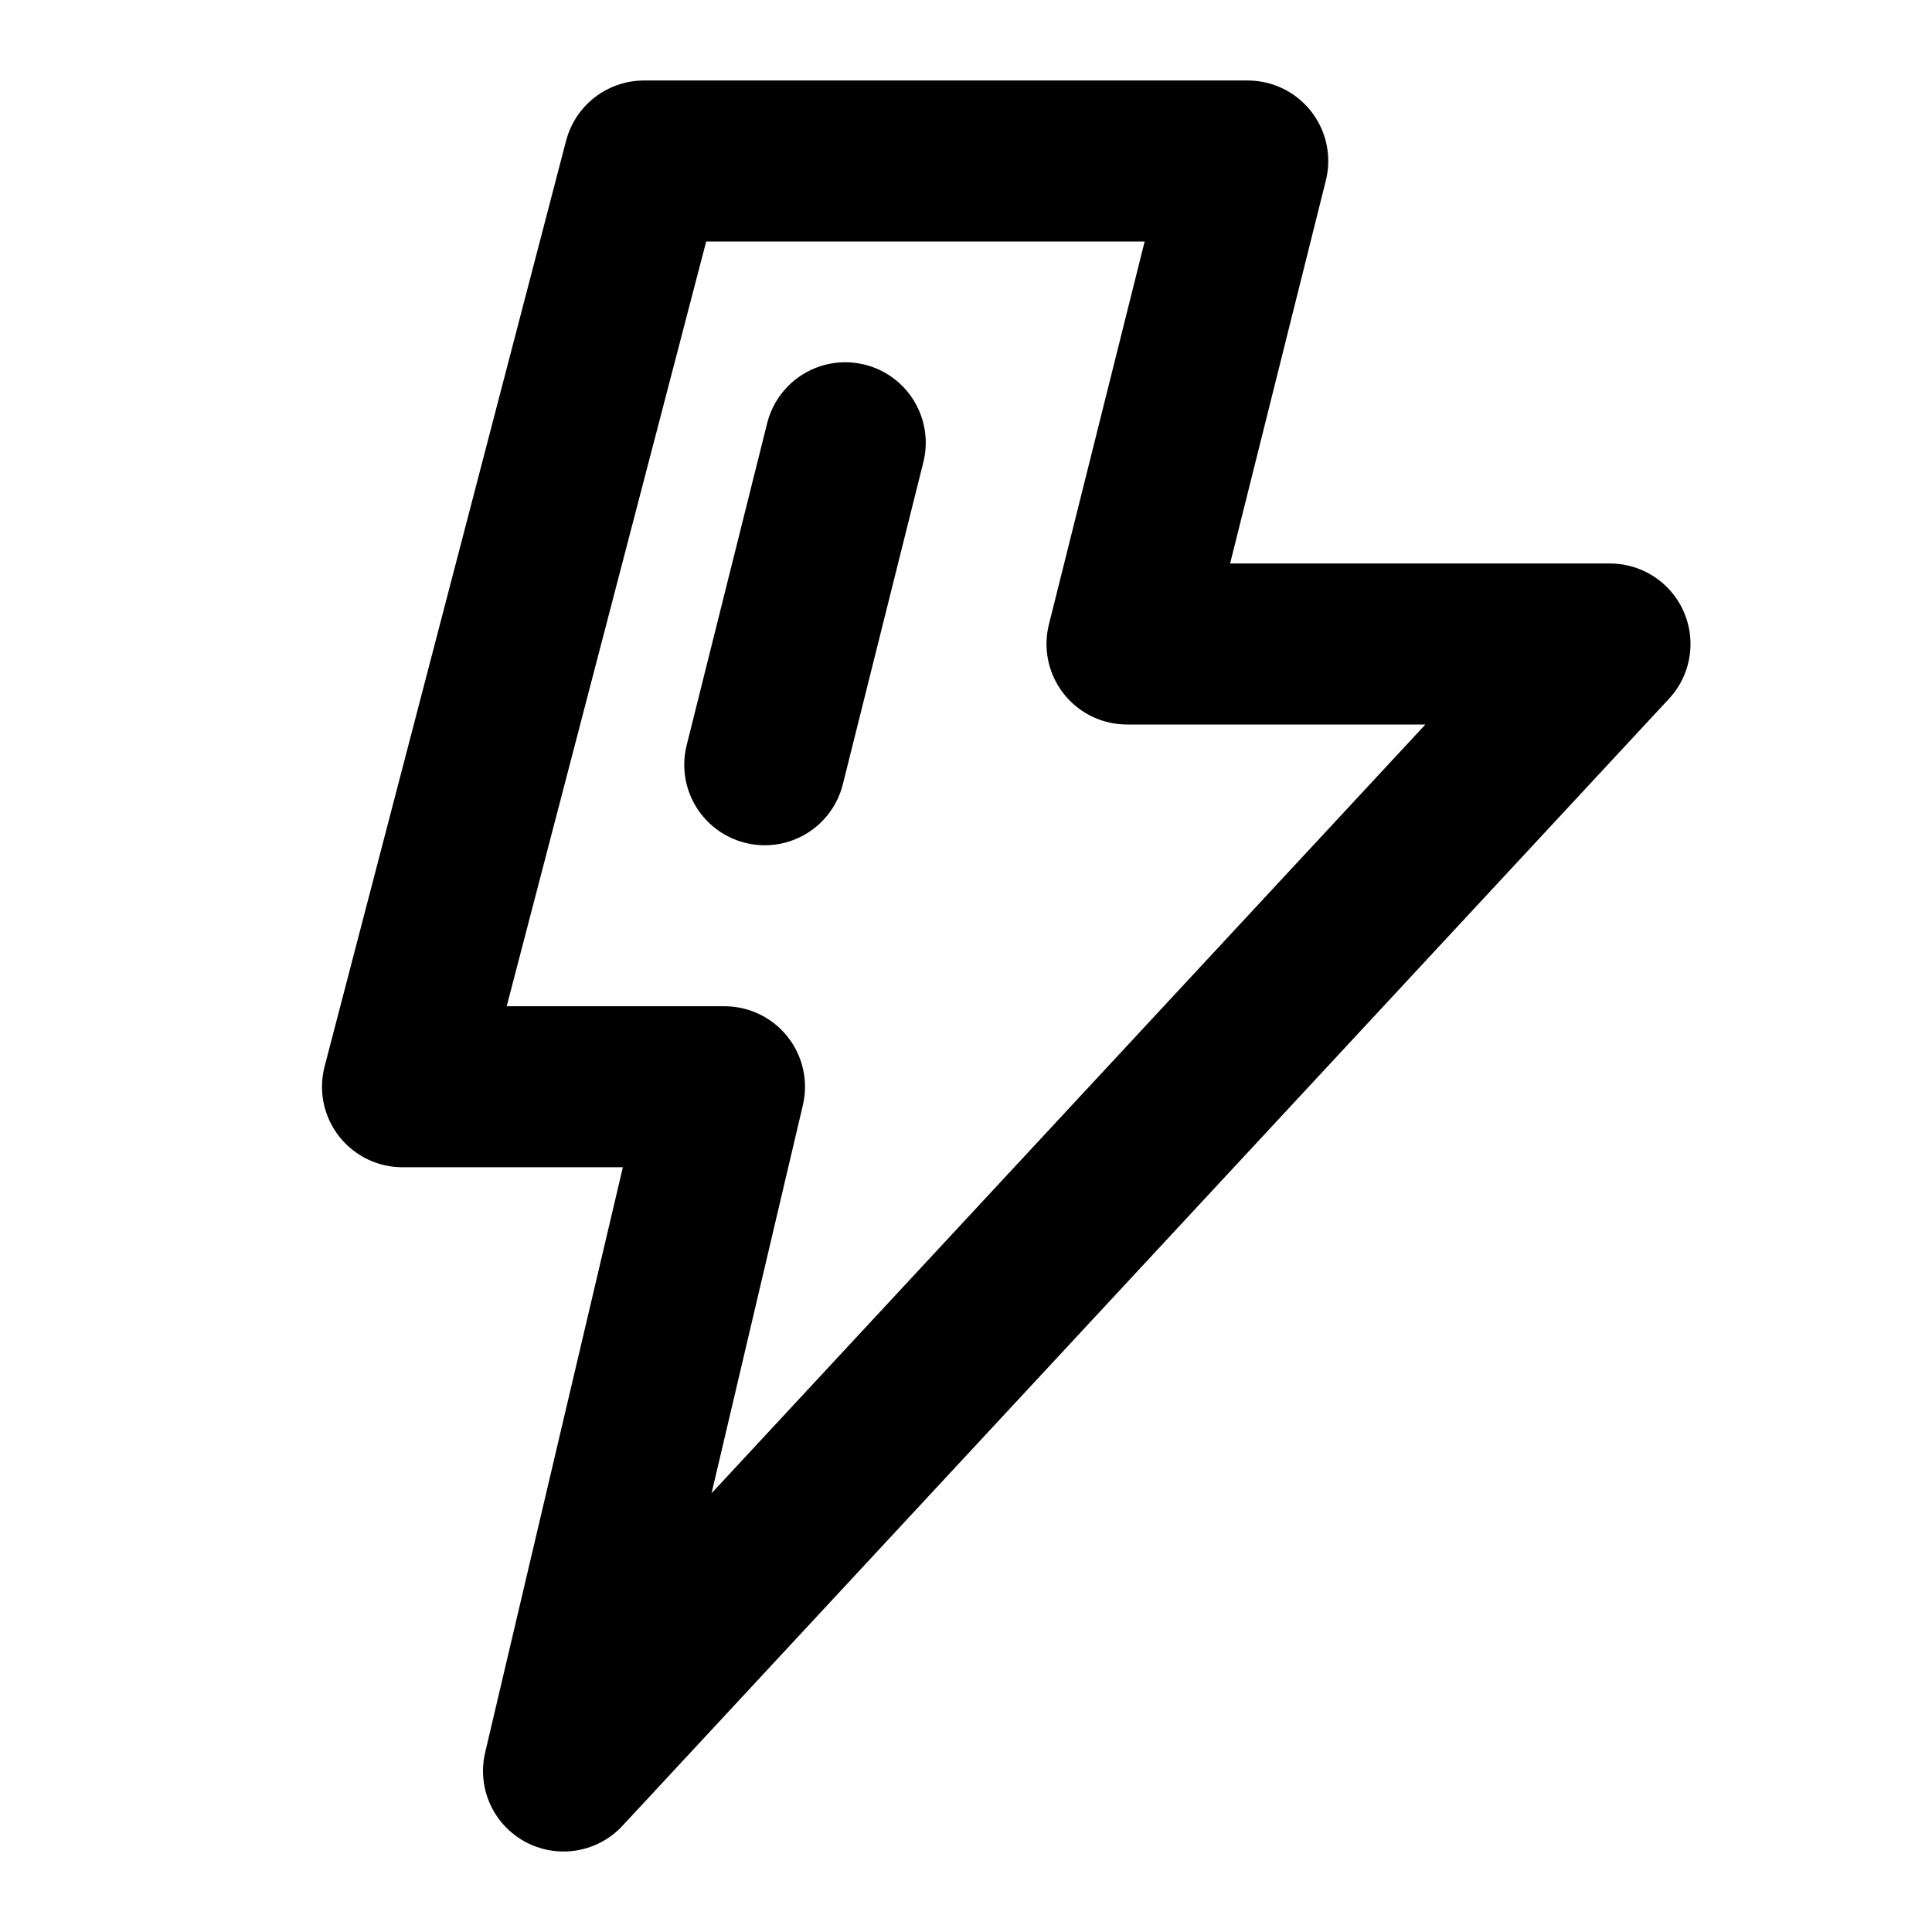
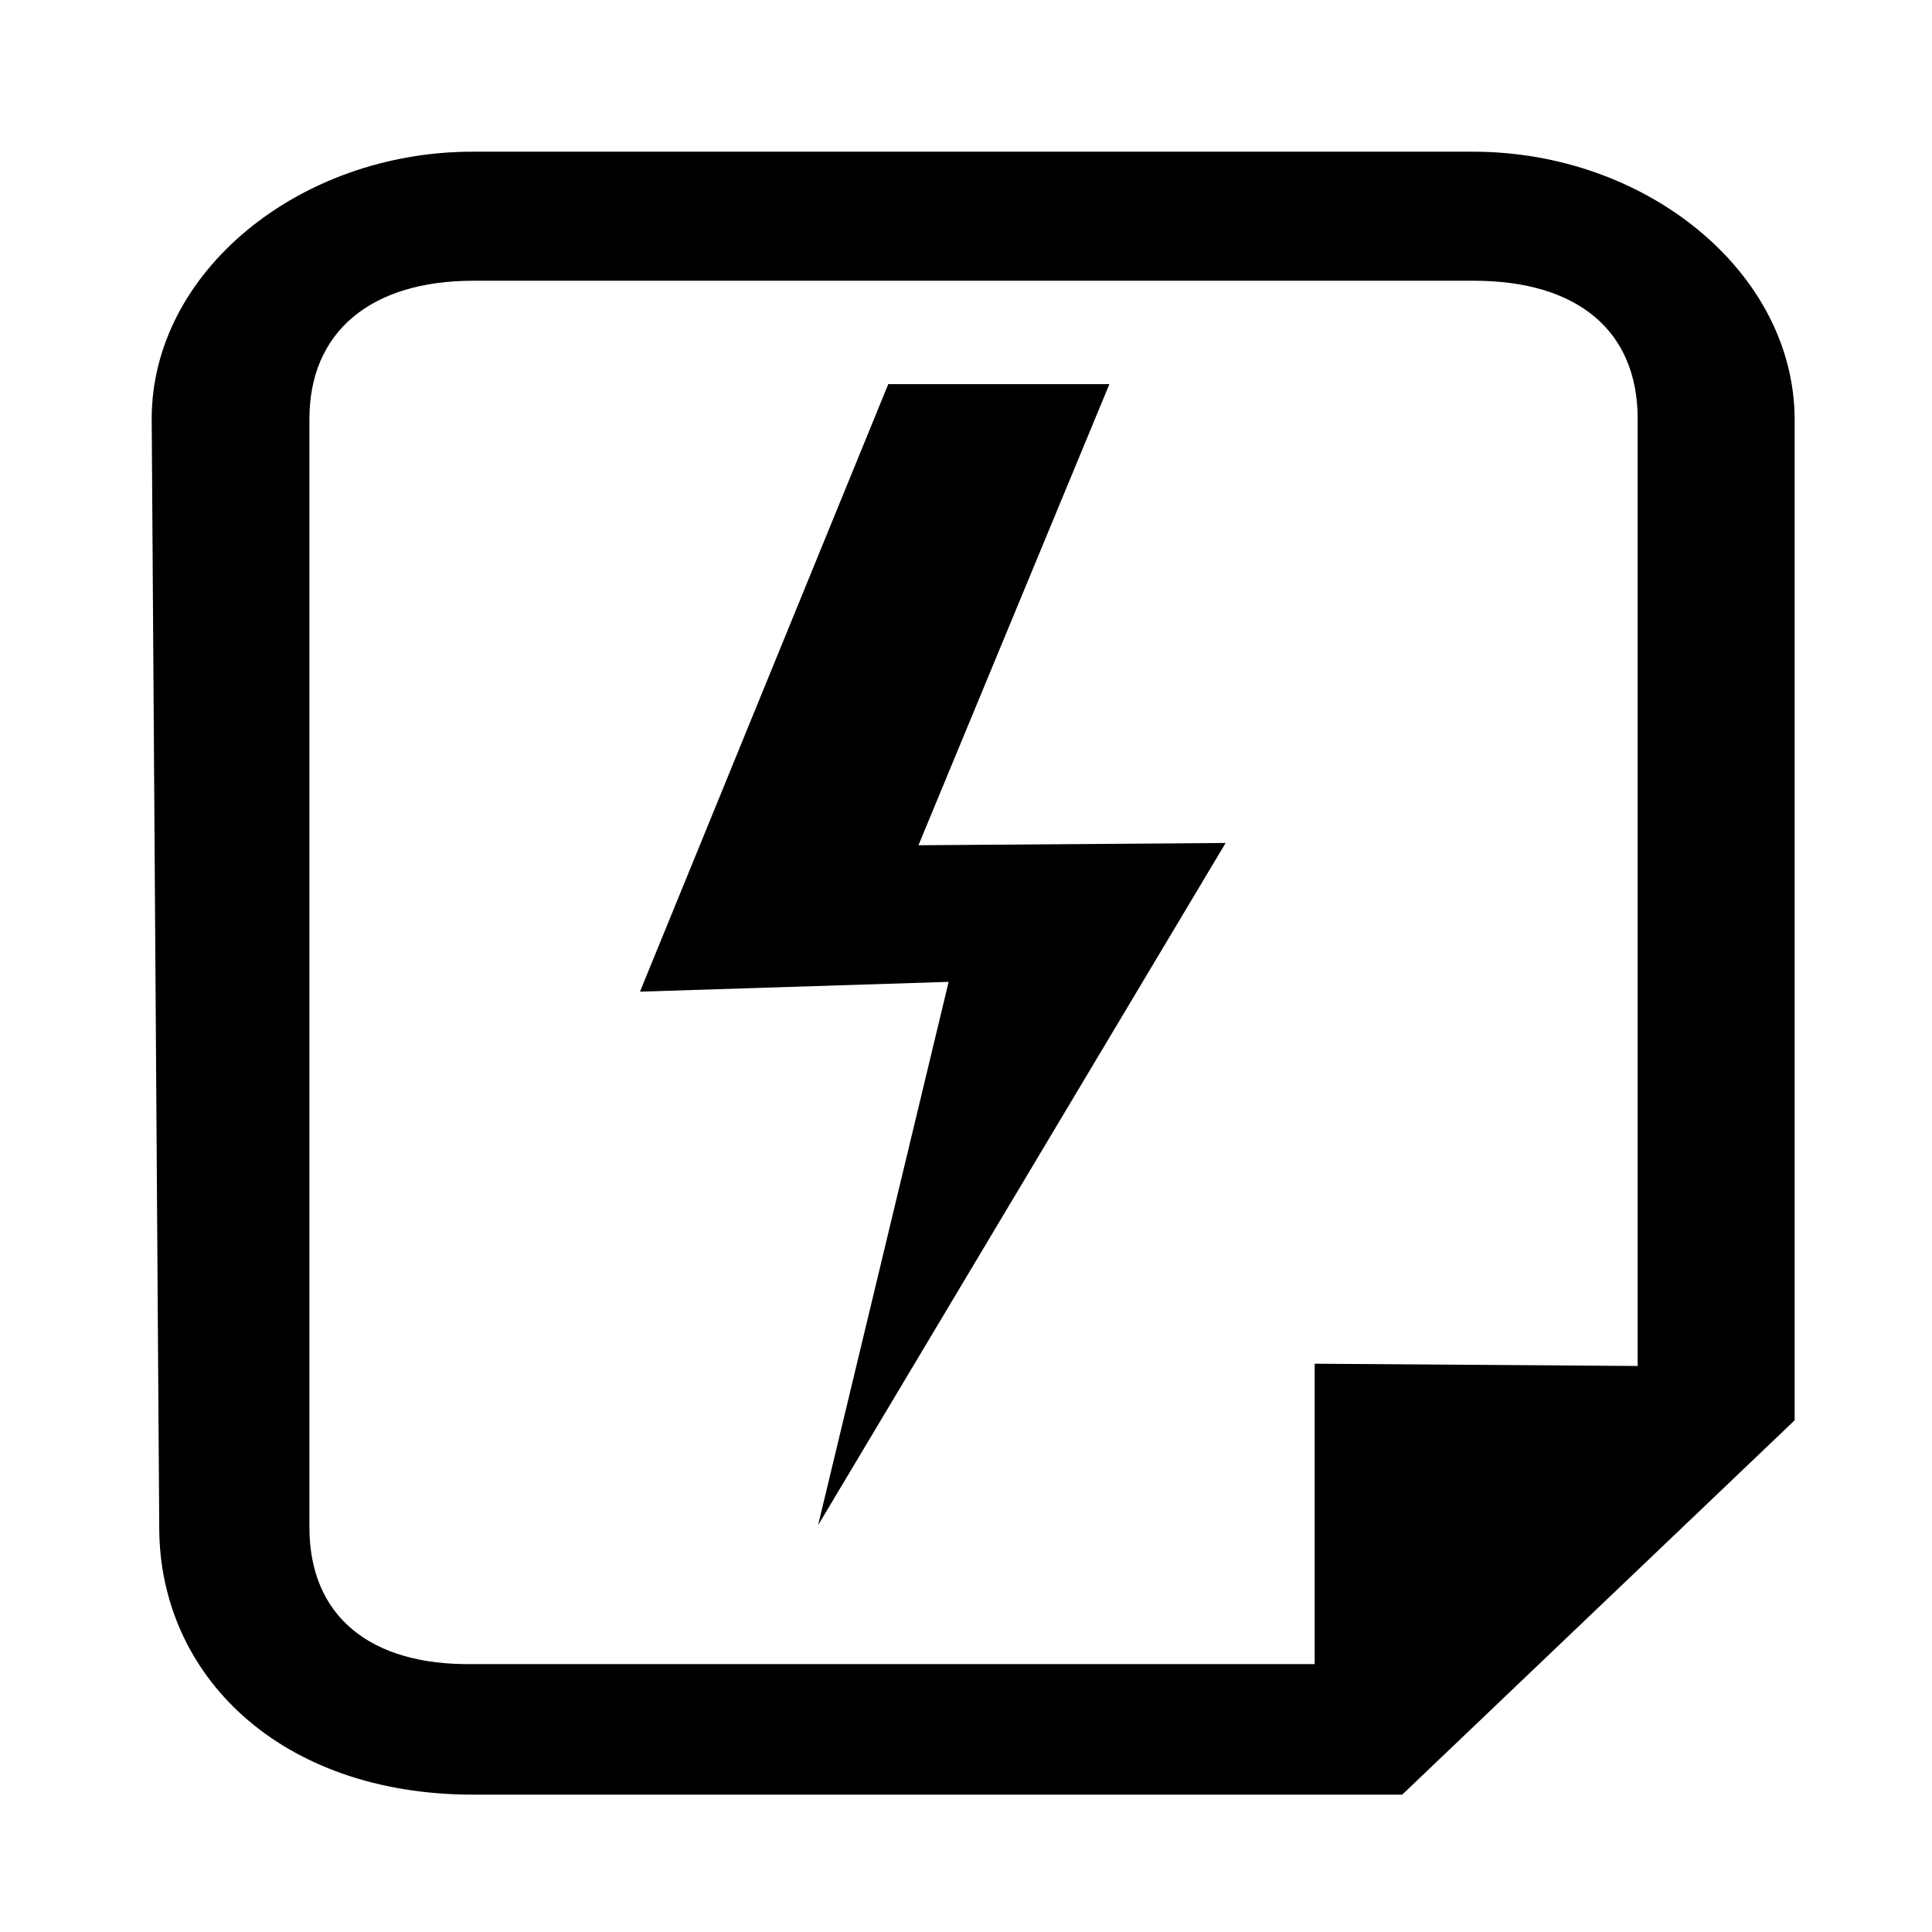
- <svg xmlns="http://www.w3.org/2000/svg" width="48" height="48" viewBox="0 0 48 48" fill="none">
-   <path d="M31 4H16L10 27H18L14 44L40 16H28L31 4Z" fill="none" stroke="#000000" stroke-width="4" stroke-linecap="round" stroke-linejoin="round" />
-   <path d="M21 11L19 19" stroke="#000000" stroke-width="4" stroke-linecap="round" />
+ <svg xmlns="http://www.w3.org/2000/svg" version="1.1" id="图层_1" x="0px" y="0px" viewBox="0 0 256 256" style="enable-background:new 0 0 256 256;" xml:space="preserve">
+   <path d="M195.2,20.1H62.6c-22.9,0-42.5,15.9-42.5,35.4l1,146.9c0,19.5,15.9,35.4,41.6,35.4h123.1l52-49.6V55.5  C237.7,36,218.1,20.1,195.2,20.1z M41,202.4V55.5c0-11.5,8.1-18.3,21.7-18.3h132.6c13.7,0,21.7,6.6,21.7,18.3V181l-42.8-0.3v39.8  H62.6C49,220.7,41,214.1,41,202.4z" fill="#000" />
+   <path d="M162.4,111.7l-40.7,0.3L147,50.9h-29.3l-32.9,80.5l40.9-1.3l-17.3,72L162.4,111.7z" fill="#000" />
</svg>
